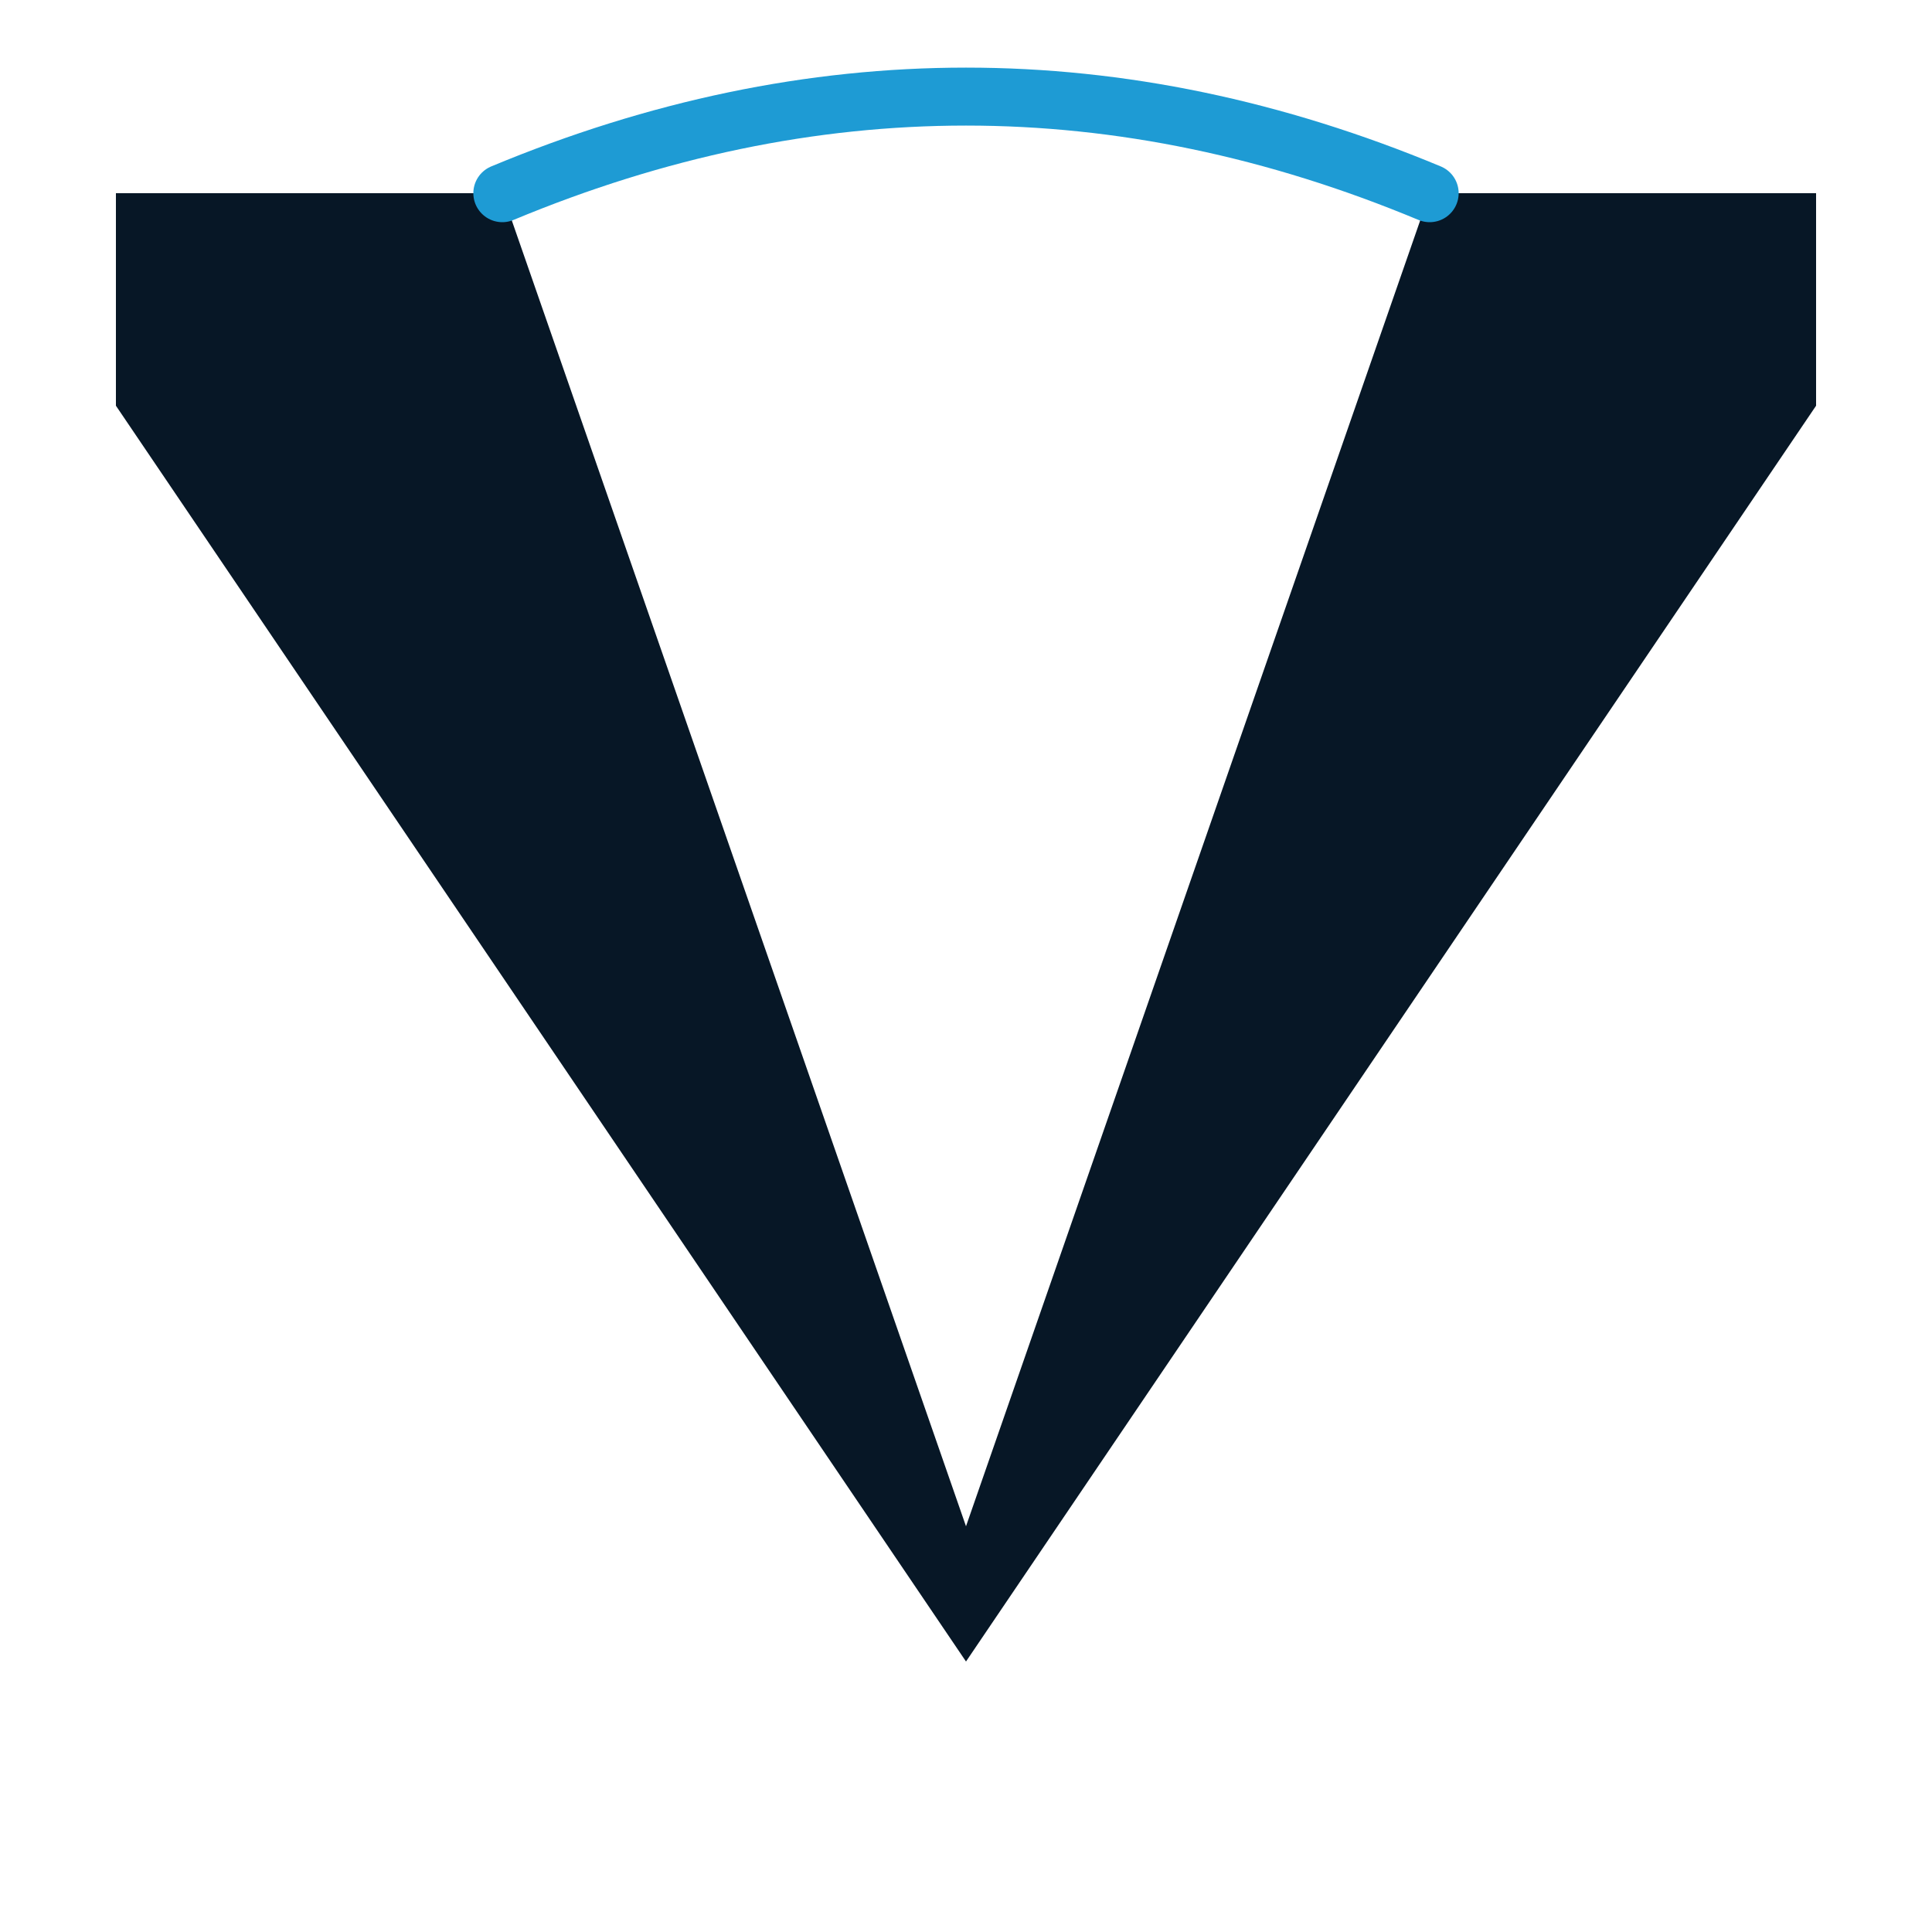
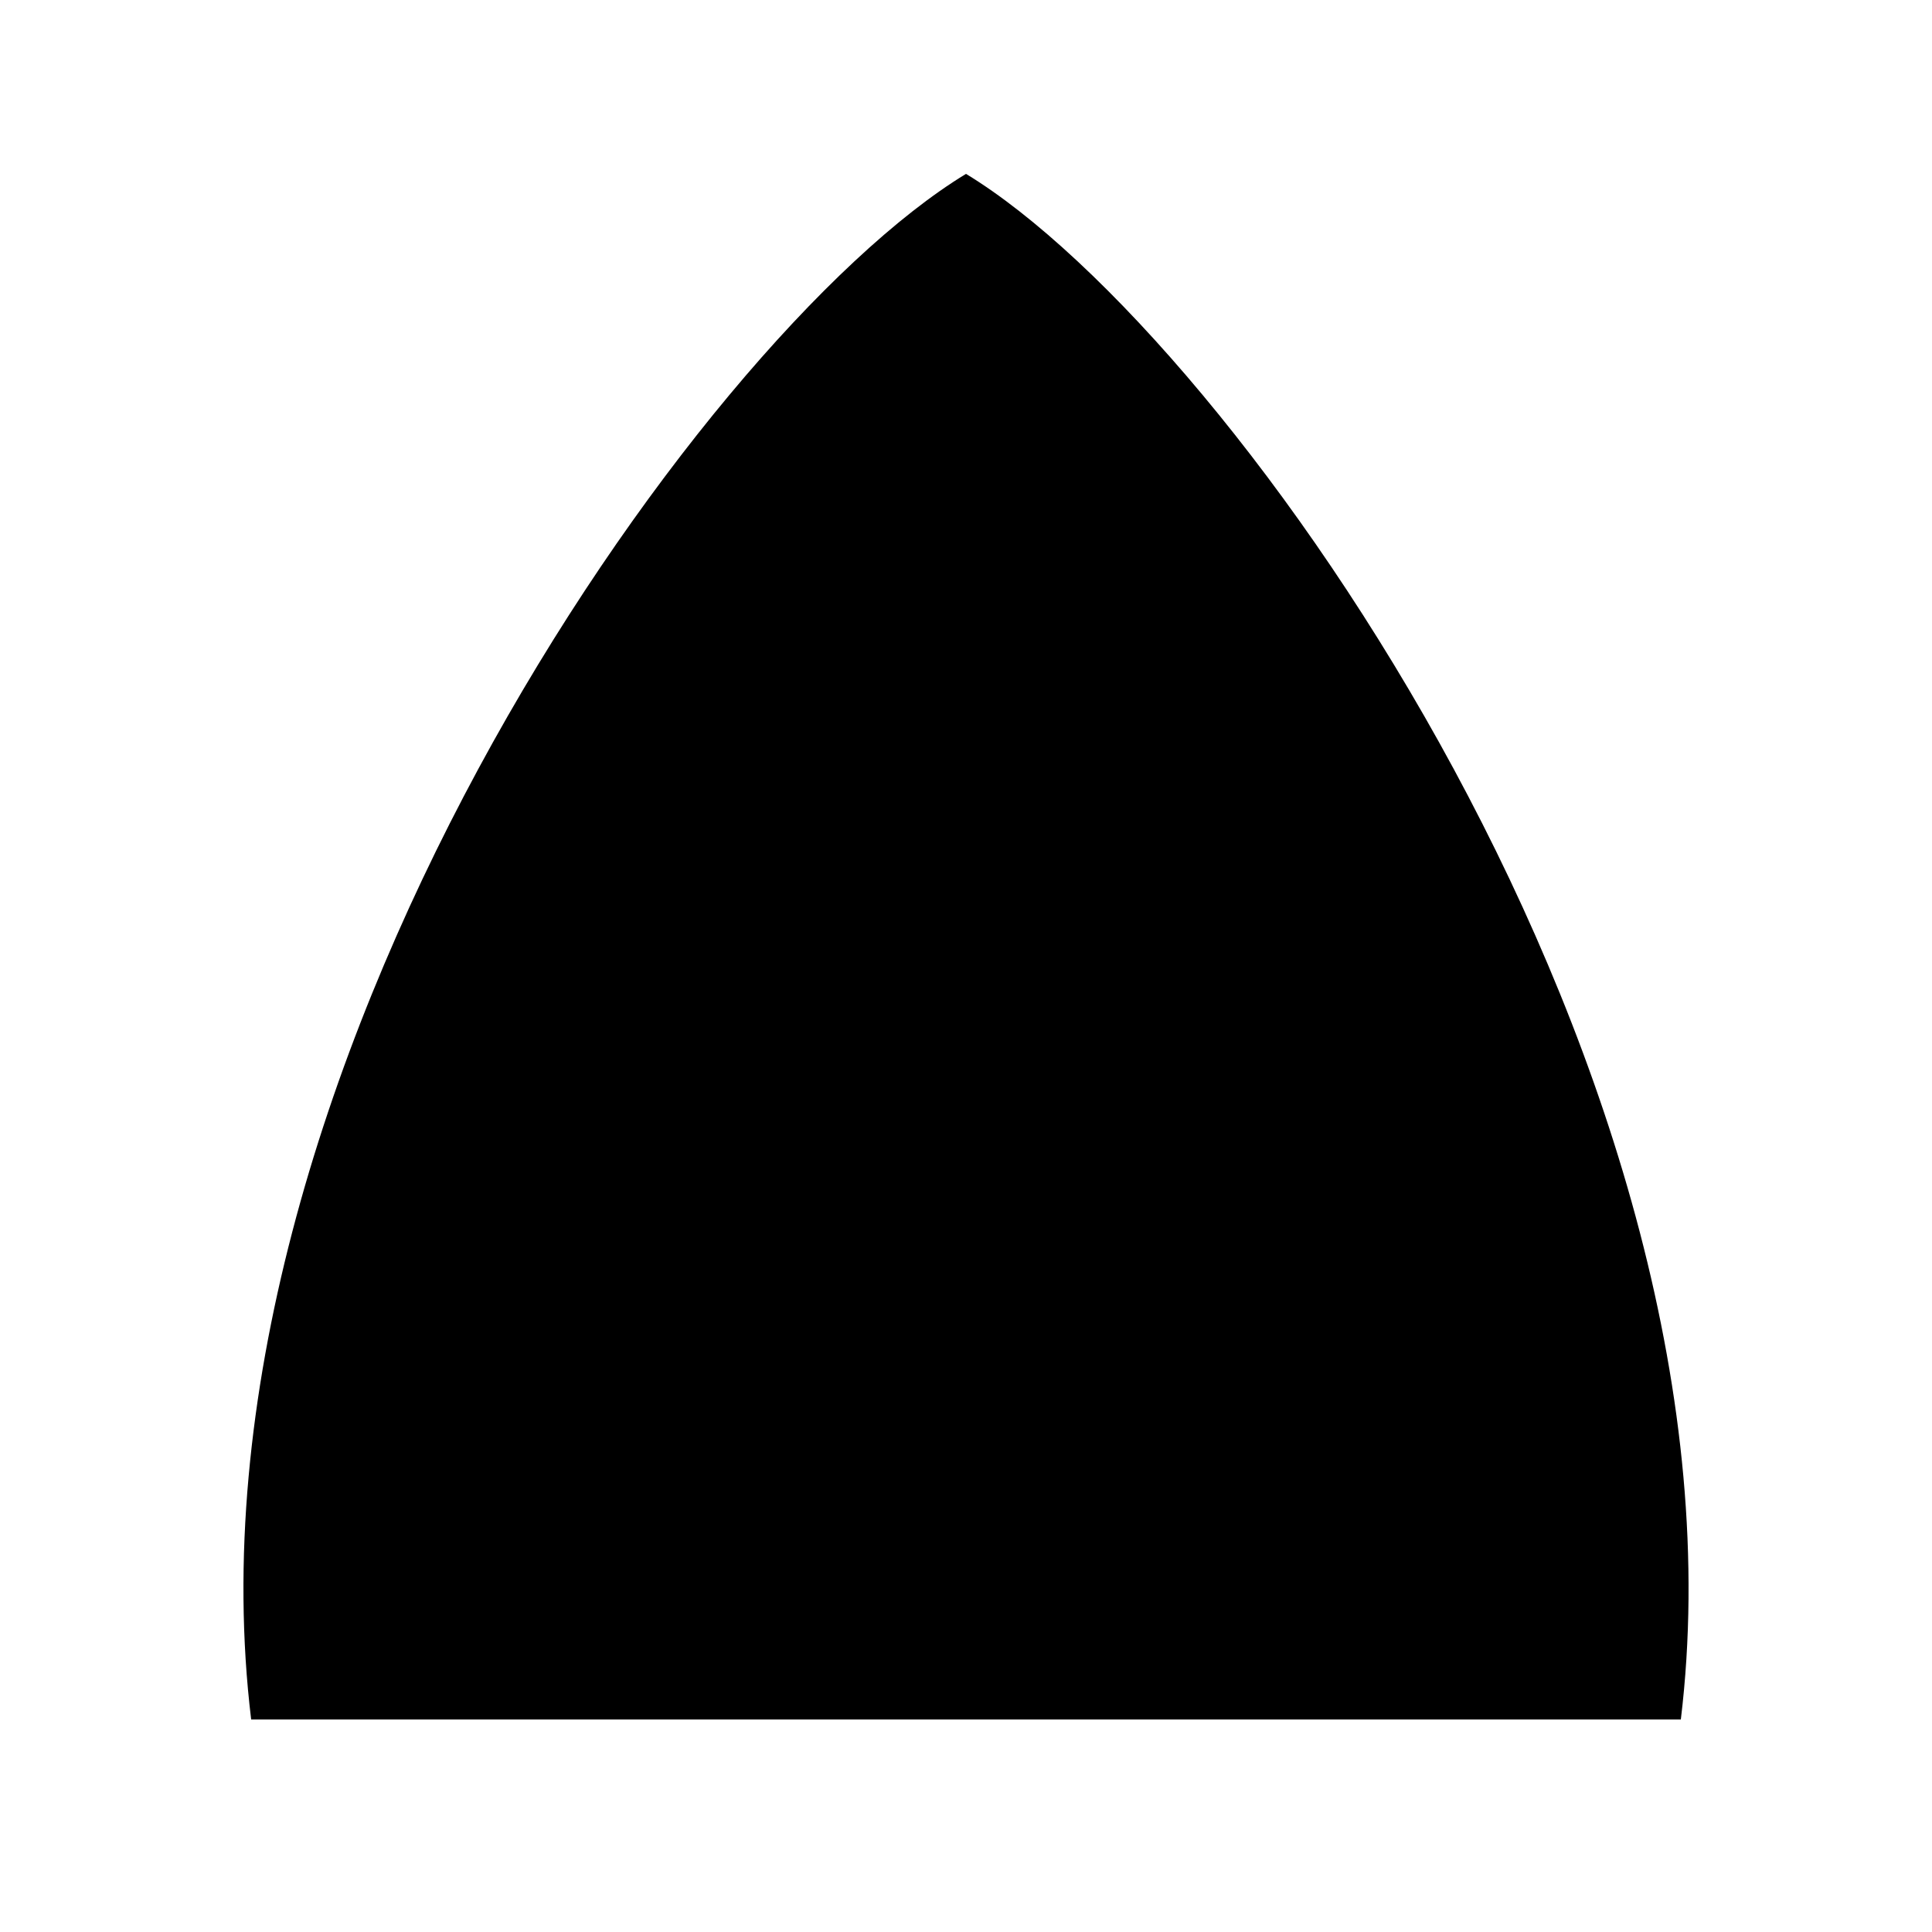
<svg xmlns="http://www.w3.org/2000/svg" viewBox="0 0 200 200">
-   <polygon points="12,20 52,20 100,158 148,20 188,20 188,42 100,172 12,42" fill="#071726" />
-   <path d="M 52,20 Q 100,0 148,20" fill="none" stroke="#1e9bd4" stroke-width="6" stroke-linecap="round" />
+   <path d="M 100,18        C 72,35 18,112 26,178        L 174,178        C 182,112 128,35 100,18        Z" fill="currentColor" />
</svg>
